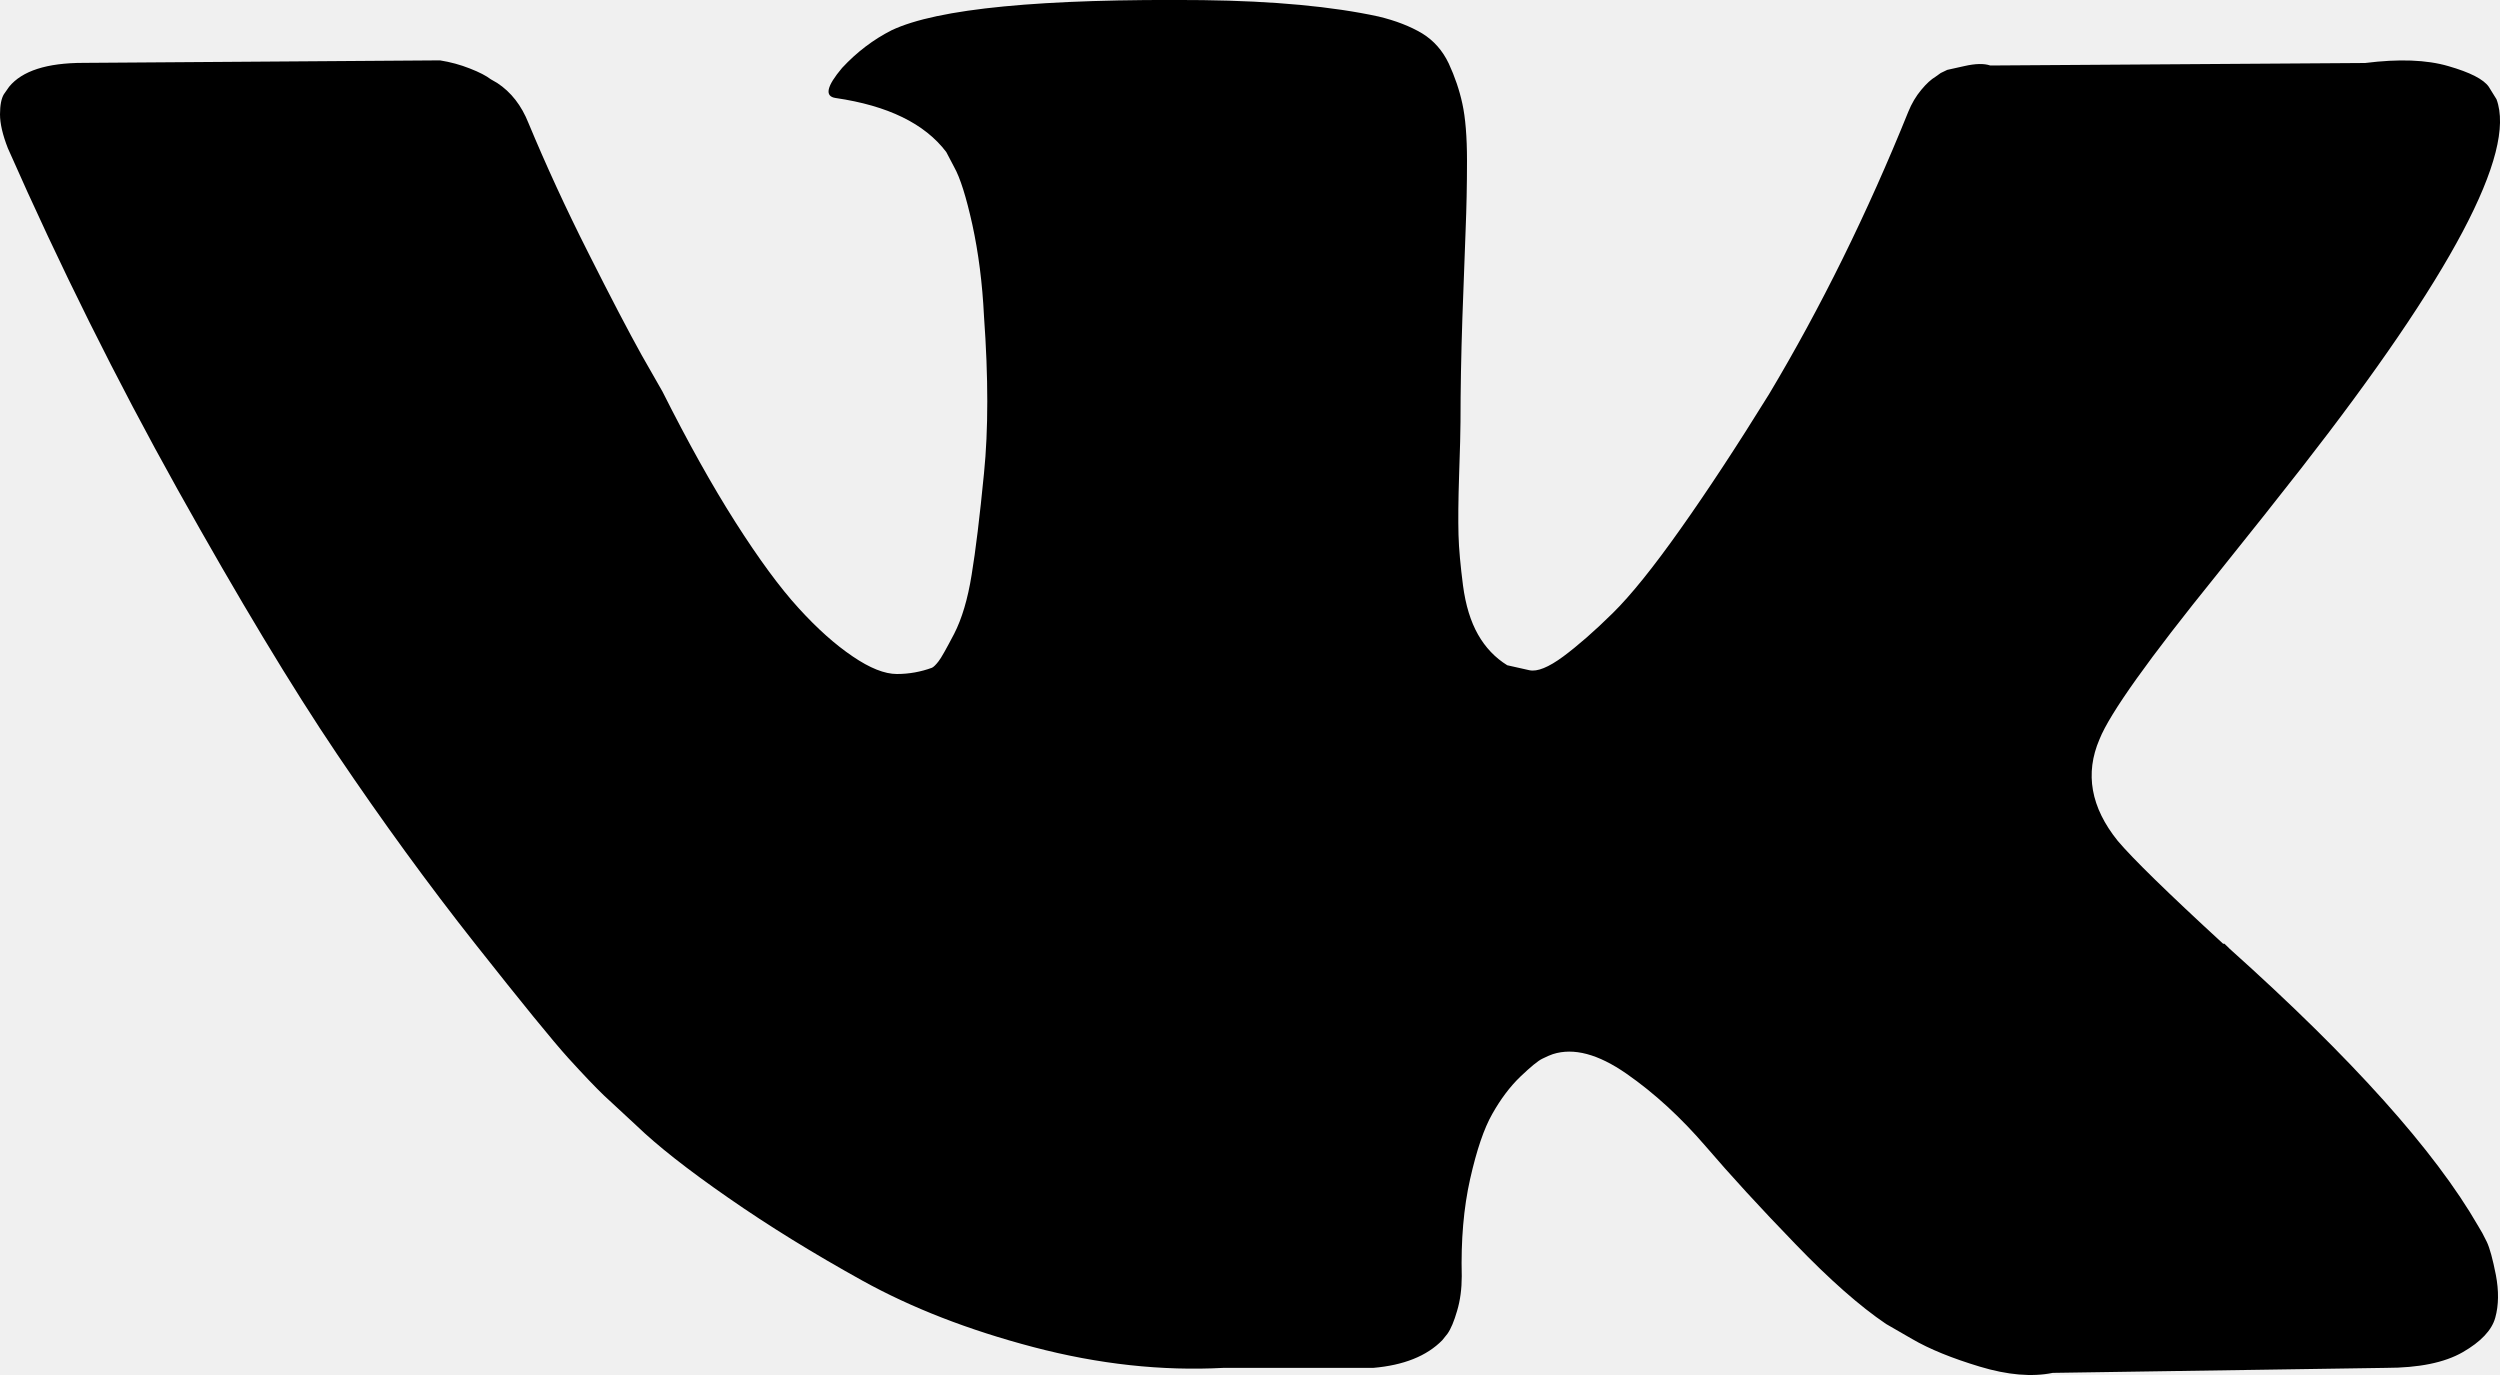
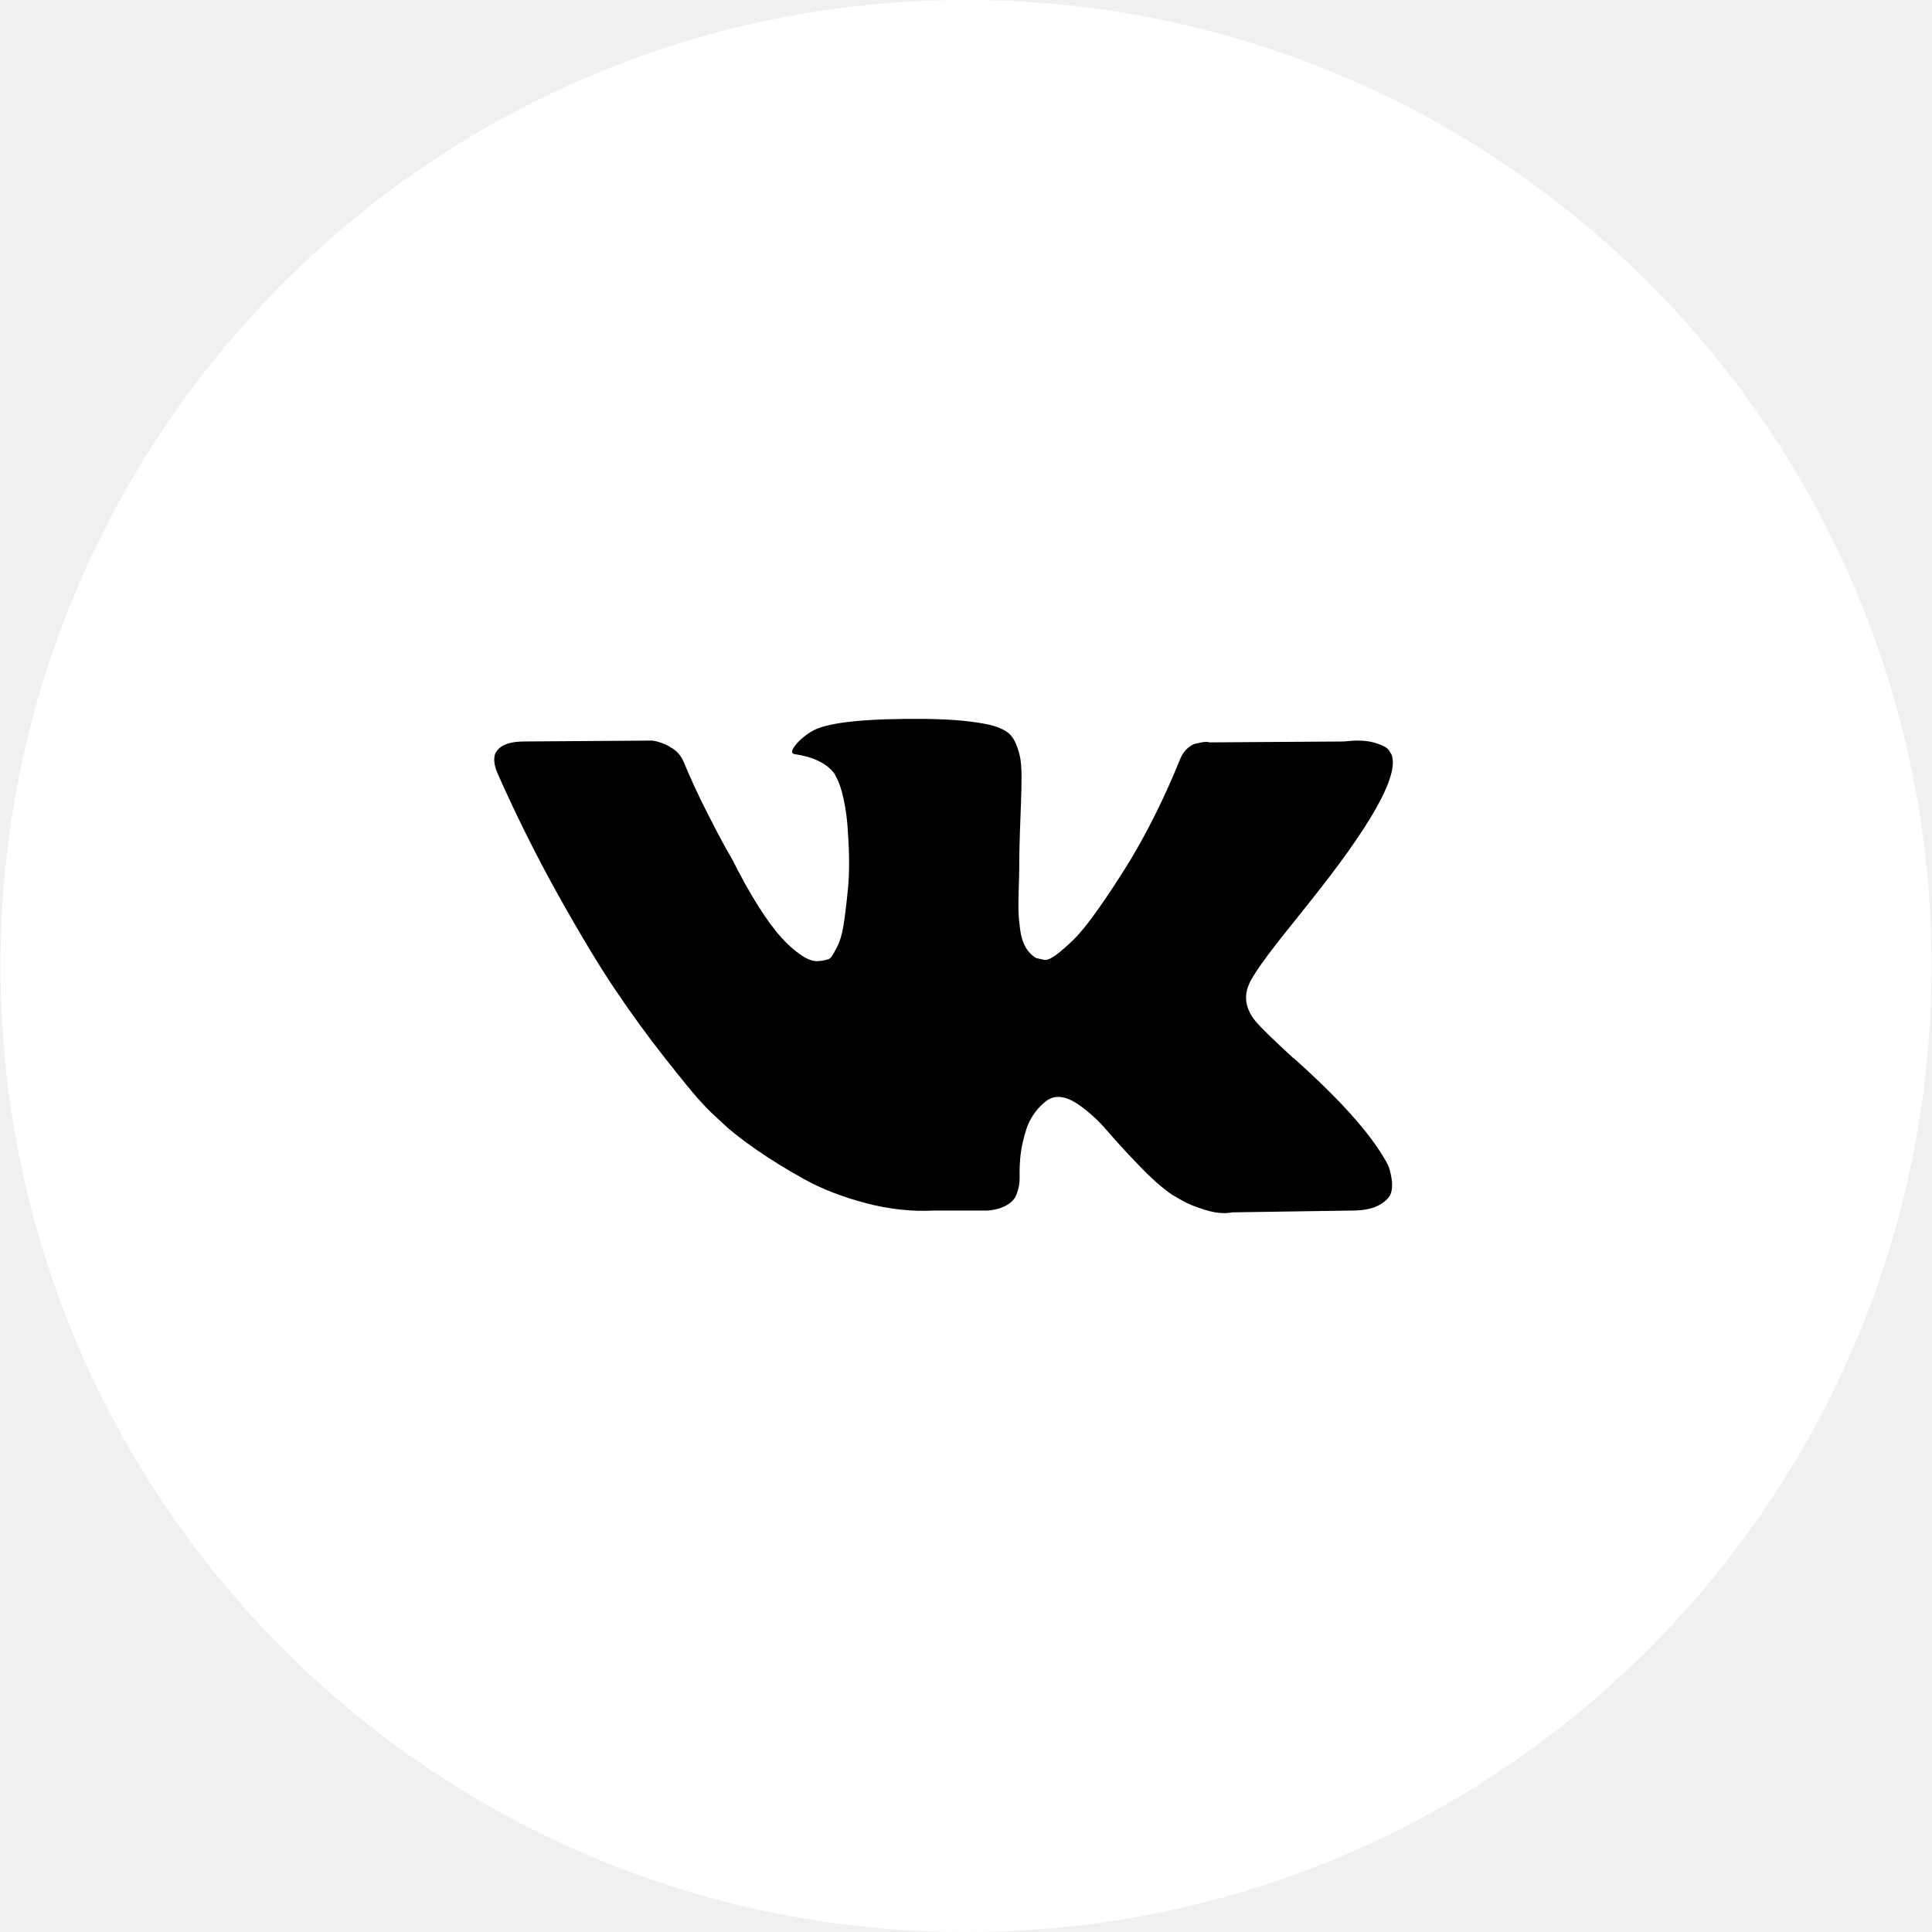
- <svg xmlns="http://www.w3.org/2000/svg" width="20" height="11" viewBox="0 0 20 11" fill="none">
-   <path d="M19.894 9.934C19.87 9.884 19.847 9.842 19.826 9.809C19.479 9.206 18.816 8.467 17.837 7.59L17.817 7.57L17.806 7.56L17.796 7.55H17.785C17.341 7.142 17.06 6.867 16.942 6.727C16.726 6.459 16.678 6.188 16.796 5.914C16.879 5.706 17.192 5.268 17.733 4.599C18.018 4.244 18.243 3.96 18.41 3.746C19.611 2.206 20.132 1.223 19.972 0.794L19.91 0.694C19.868 0.634 19.761 0.579 19.587 0.529C19.413 0.478 19.191 0.47 18.921 0.504L15.922 0.524C15.873 0.507 15.804 0.508 15.713 0.529C15.623 0.549 15.578 0.559 15.578 0.559L15.526 0.584L15.484 0.614C15.45 0.634 15.411 0.669 15.37 0.719C15.328 0.769 15.293 0.828 15.266 0.895C14.939 1.705 14.568 2.458 14.152 3.154C13.895 3.569 13.659 3.928 13.443 4.233C13.228 4.537 13.048 4.761 12.902 4.905C12.756 5.049 12.624 5.164 12.506 5.252C12.388 5.339 12.298 5.375 12.236 5.362C12.173 5.348 12.114 5.335 12.058 5.322C11.961 5.262 11.883 5.18 11.824 5.076C11.765 4.972 11.725 4.842 11.704 4.684C11.684 4.527 11.671 4.392 11.668 4.278C11.665 4.164 11.666 4.003 11.673 3.796C11.68 3.588 11.684 3.448 11.684 3.374C11.684 3.12 11.689 2.844 11.699 2.546C11.71 2.248 11.718 2.012 11.725 1.839C11.732 1.665 11.736 1.48 11.736 1.286C11.736 1.092 11.723 0.94 11.699 0.83C11.675 0.719 11.638 0.612 11.59 0.508C11.541 0.405 11.47 0.324 11.377 0.267C11.283 0.211 11.166 0.165 11.028 0.132C10.66 0.052 10.191 0.008 9.622 0.001C8.331 -0.012 7.501 0.068 7.133 0.242C6.987 0.316 6.855 0.416 6.737 0.543C6.612 0.691 6.595 0.771 6.685 0.784C7.102 0.845 7.397 0.988 7.57 1.216L7.633 1.336C7.682 1.423 7.73 1.577 7.779 1.798C7.827 2.019 7.859 2.263 7.872 2.531C7.907 3.019 7.907 3.438 7.872 3.786C7.838 4.134 7.805 4.405 7.773 4.599C7.742 4.793 7.695 4.95 7.633 5.071C7.57 5.191 7.529 5.265 7.508 5.291C7.487 5.318 7.47 5.335 7.456 5.342C7.366 5.375 7.272 5.392 7.175 5.392C7.077 5.392 6.959 5.345 6.821 5.251C6.682 5.157 6.538 5.029 6.389 4.865C6.239 4.701 6.071 4.472 5.883 4.177C5.696 3.883 5.502 3.535 5.3 3.133L5.134 2.842C5.03 2.655 4.887 2.382 4.707 2.024C4.526 1.666 4.367 1.319 4.228 0.985C4.172 0.844 4.089 0.737 3.978 0.664L3.926 0.634C3.891 0.607 3.836 0.578 3.759 0.548C3.683 0.518 3.603 0.496 3.52 0.483L0.667 0.503C0.375 0.503 0.177 0.567 0.073 0.694L0.031 0.754C0.011 0.787 0 0.841 0 0.915C0 0.988 0.021 1.079 0.063 1.186C0.479 2.129 0.932 3.039 1.421 3.916C1.911 4.793 2.336 5.499 2.697 6.034C3.058 6.569 3.426 7.075 3.801 7.55C4.176 8.025 4.424 8.329 4.545 8.463C4.667 8.597 4.762 8.697 4.832 8.764L5.092 9.005C5.259 9.166 5.503 9.358 5.826 9.582C6.149 9.807 6.506 10.027 6.899 10.245C7.291 10.462 7.747 10.64 8.268 10.777C8.789 10.914 9.295 10.969 9.788 10.943H10.986C11.229 10.922 11.413 10.849 11.538 10.722L11.579 10.671C11.607 10.632 11.633 10.569 11.657 10.486C11.682 10.402 11.694 10.31 11.694 10.21C11.687 9.922 11.709 9.663 11.761 9.432C11.813 9.201 11.872 9.027 11.939 8.91C12.005 8.793 12.079 8.694 12.162 8.614C12.246 8.534 12.305 8.485 12.34 8.469C12.374 8.452 12.402 8.44 12.423 8.433C12.589 8.38 12.785 8.432 13.011 8.589C13.237 8.746 13.448 8.941 13.646 9.171C13.844 9.402 14.082 9.662 14.36 9.949C14.637 10.237 14.88 10.451 15.089 10.592L15.297 10.712C15.436 10.793 15.616 10.866 15.838 10.933C16.06 11 16.255 11.017 16.422 10.983L19.087 10.943C19.351 10.943 19.556 10.901 19.701 10.818C19.847 10.734 19.934 10.642 19.962 10.542C19.99 10.441 19.991 10.327 19.967 10.2C19.942 10.073 19.918 9.984 19.894 9.934Z" fill="black" />
+ <svg xmlns="http://www.w3.org/2000/svg" width="43" height="43" viewBox="0 0 43 43" fill="none">
+   <ellipse cx="21.5" cy="21.5" rx="21.489" ry="21.5" fill="white" />
+   <path d="M30.894 25.934C30.87 25.884 30.847 25.842 30.826 25.809C30.479 25.206 29.816 24.467 28.837 23.59L28.817 23.57L28.806 23.56L28.796 23.55H28.785C28.341 23.142 28.06 22.867 27.942 22.727C27.726 22.459 27.678 22.188 27.796 21.914C27.879 21.706 28.192 21.268 28.733 20.599C29.018 20.244 29.243 19.96 29.41 19.746C30.611 18.206 31.132 17.223 30.972 16.794L30.91 16.694C30.868 16.634 30.761 16.579 30.587 16.529C30.413 16.478 30.191 16.47 29.921 16.503L26.922 16.523C26.873 16.507 26.804 16.509 26.713 16.529C26.623 16.549 26.578 16.559 26.578 16.559L26.526 16.584L26.484 16.614C26.45 16.634 26.411 16.669 26.37 16.719C26.328 16.769 26.294 16.828 26.266 16.895C25.939 17.705 25.568 18.458 25.151 19.154C24.895 19.569 24.659 19.928 24.443 20.233C24.228 20.537 24.048 20.762 23.902 20.905C23.756 21.049 23.624 21.164 23.506 21.252C23.388 21.339 23.298 21.375 23.235 21.362C23.173 21.349 23.114 21.335 23.058 21.322C22.961 21.262 22.883 21.18 22.824 21.076C22.765 20.972 22.725 20.842 22.704 20.684C22.684 20.527 22.671 20.392 22.668 20.278C22.665 20.164 22.666 20.003 22.673 19.796C22.68 19.588 22.684 19.448 22.684 19.374C22.684 19.12 22.689 18.844 22.699 18.546C22.71 18.248 22.718 18.012 22.725 17.838C22.732 17.665 22.736 17.48 22.736 17.286C22.736 17.092 22.723 16.94 22.699 16.83C22.675 16.719 22.638 16.612 22.59 16.508C22.541 16.405 22.47 16.324 22.377 16.267C22.283 16.211 22.166 16.165 22.028 16.132C21.66 16.052 21.191 16.008 20.622 16.001C19.331 15.988 18.501 16.068 18.133 16.242C17.987 16.316 17.855 16.416 17.737 16.544C17.613 16.691 17.595 16.771 17.685 16.784C18.102 16.845 18.397 16.988 18.57 17.216L18.633 17.337C18.681 17.424 18.73 17.578 18.779 17.798C18.827 18.019 18.859 18.263 18.872 18.531C18.907 19.02 18.907 19.438 18.872 19.786C18.838 20.134 18.805 20.405 18.773 20.599C18.742 20.793 18.695 20.95 18.633 21.071C18.57 21.191 18.529 21.265 18.508 21.291C18.487 21.318 18.47 21.335 18.456 21.341C18.366 21.375 18.272 21.392 18.175 21.392C18.077 21.392 17.959 21.345 17.821 21.251C17.682 21.157 17.538 21.029 17.389 20.865C17.239 20.701 17.071 20.471 16.883 20.177C16.696 19.883 16.502 19.535 16.3 19.133L16.134 18.842C16.03 18.655 15.887 18.382 15.707 18.024C15.526 17.666 15.367 17.32 15.228 16.985C15.172 16.844 15.089 16.737 14.978 16.664L14.926 16.634C14.891 16.607 14.836 16.578 14.759 16.548C14.683 16.518 14.603 16.496 14.52 16.483L11.667 16.503C11.375 16.503 11.177 16.567 11.073 16.694L11.031 16.754C11.011 16.788 11 16.841 11 16.915C11 16.988 11.021 17.079 11.062 17.186C11.479 18.129 11.932 19.039 12.421 19.916C12.911 20.793 13.336 21.499 13.697 22.034C14.058 22.569 14.426 23.075 14.801 23.55C15.176 24.025 15.424 24.329 15.545 24.463C15.667 24.597 15.762 24.697 15.832 24.764L16.092 25.005C16.259 25.166 16.503 25.358 16.826 25.582C17.149 25.807 17.506 26.027 17.899 26.245C18.291 26.462 18.747 26.64 19.268 26.777C19.789 26.914 20.296 26.969 20.788 26.943H21.986C22.229 26.922 22.413 26.849 22.538 26.722L22.579 26.672C22.607 26.632 22.633 26.57 22.657 26.486C22.682 26.402 22.694 26.31 22.694 26.21C22.687 25.922 22.709 25.663 22.761 25.432C22.813 25.201 22.872 25.027 22.939 24.91C23.005 24.793 23.079 24.694 23.162 24.614C23.246 24.534 23.305 24.485 23.34 24.469C23.374 24.452 23.402 24.44 23.423 24.433C23.589 24.38 23.785 24.432 24.011 24.589C24.237 24.746 24.448 24.941 24.646 25.171C24.844 25.402 25.082 25.662 25.36 25.949C25.637 26.237 25.88 26.451 26.089 26.592L26.297 26.712C26.436 26.793 26.616 26.866 26.838 26.933C27.06 27 27.255 27.017 27.422 26.983L30.087 26.943C30.351 26.943 30.556 26.901 30.701 26.818C30.847 26.734 30.934 26.642 30.962 26.542C30.99 26.441 30.991 26.327 30.967 26.2C30.942 26.073 30.918 25.984 30.894 25.934Z" fill="black" />
</svg>
